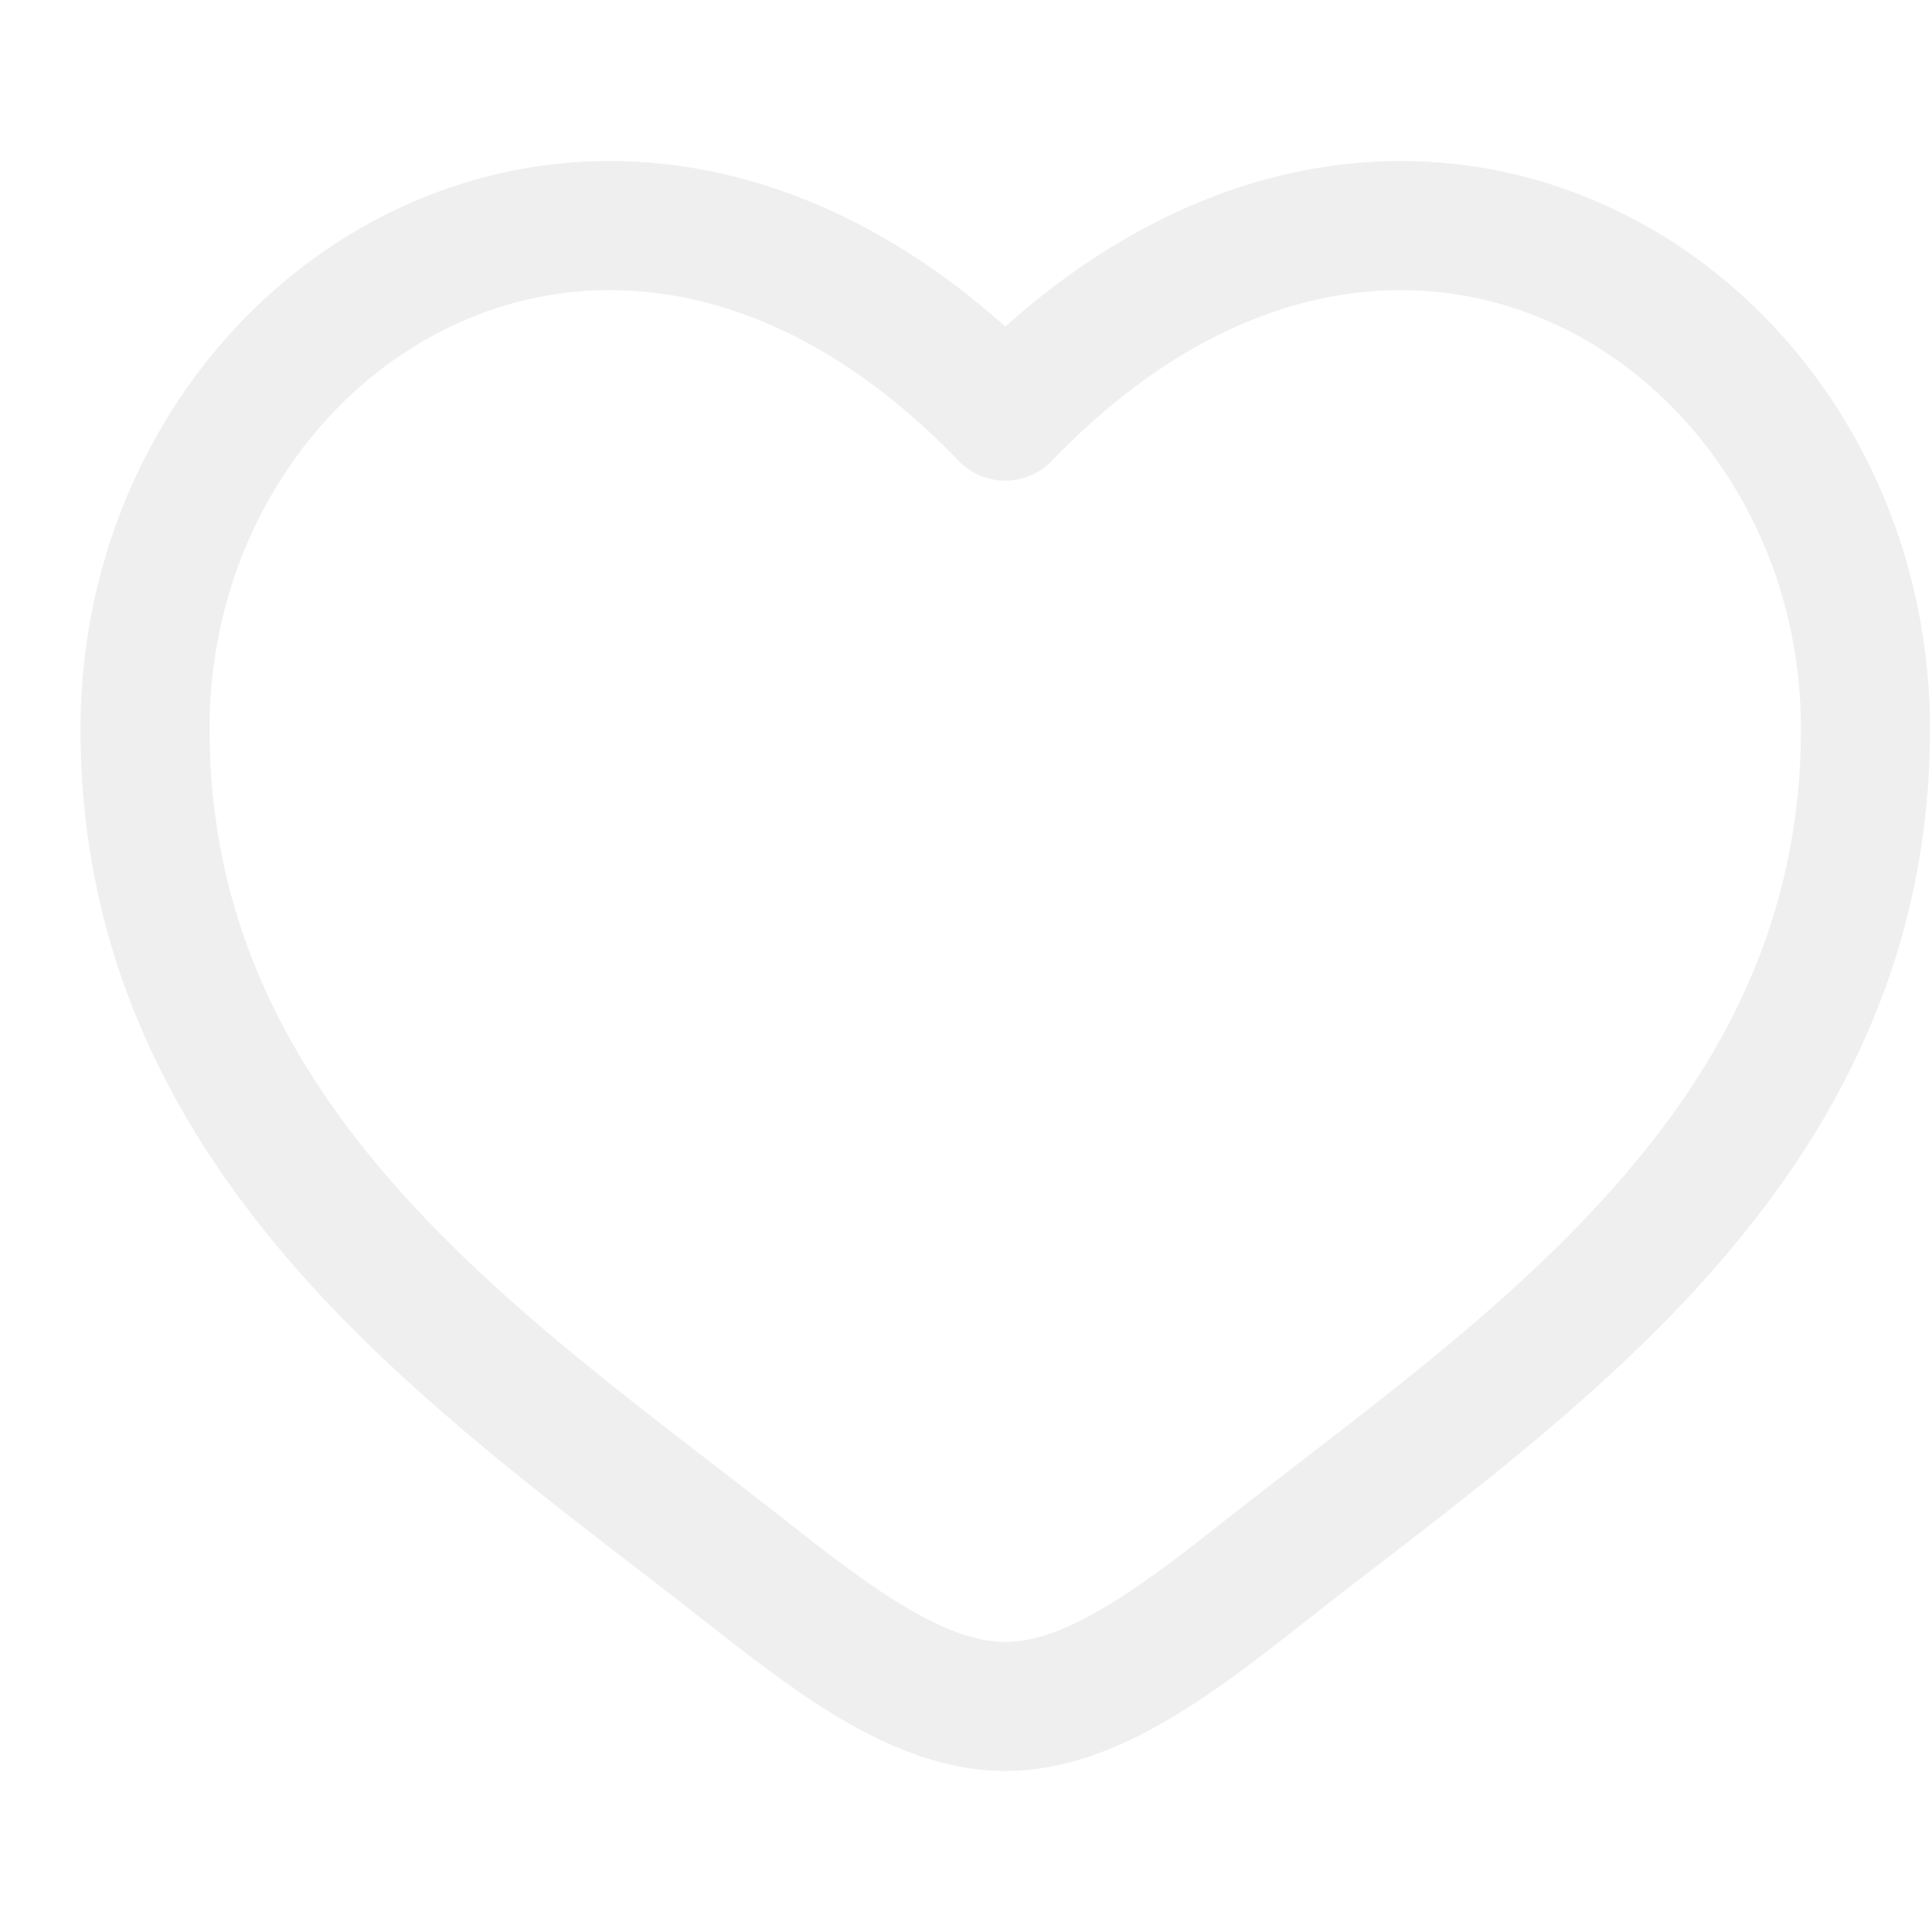
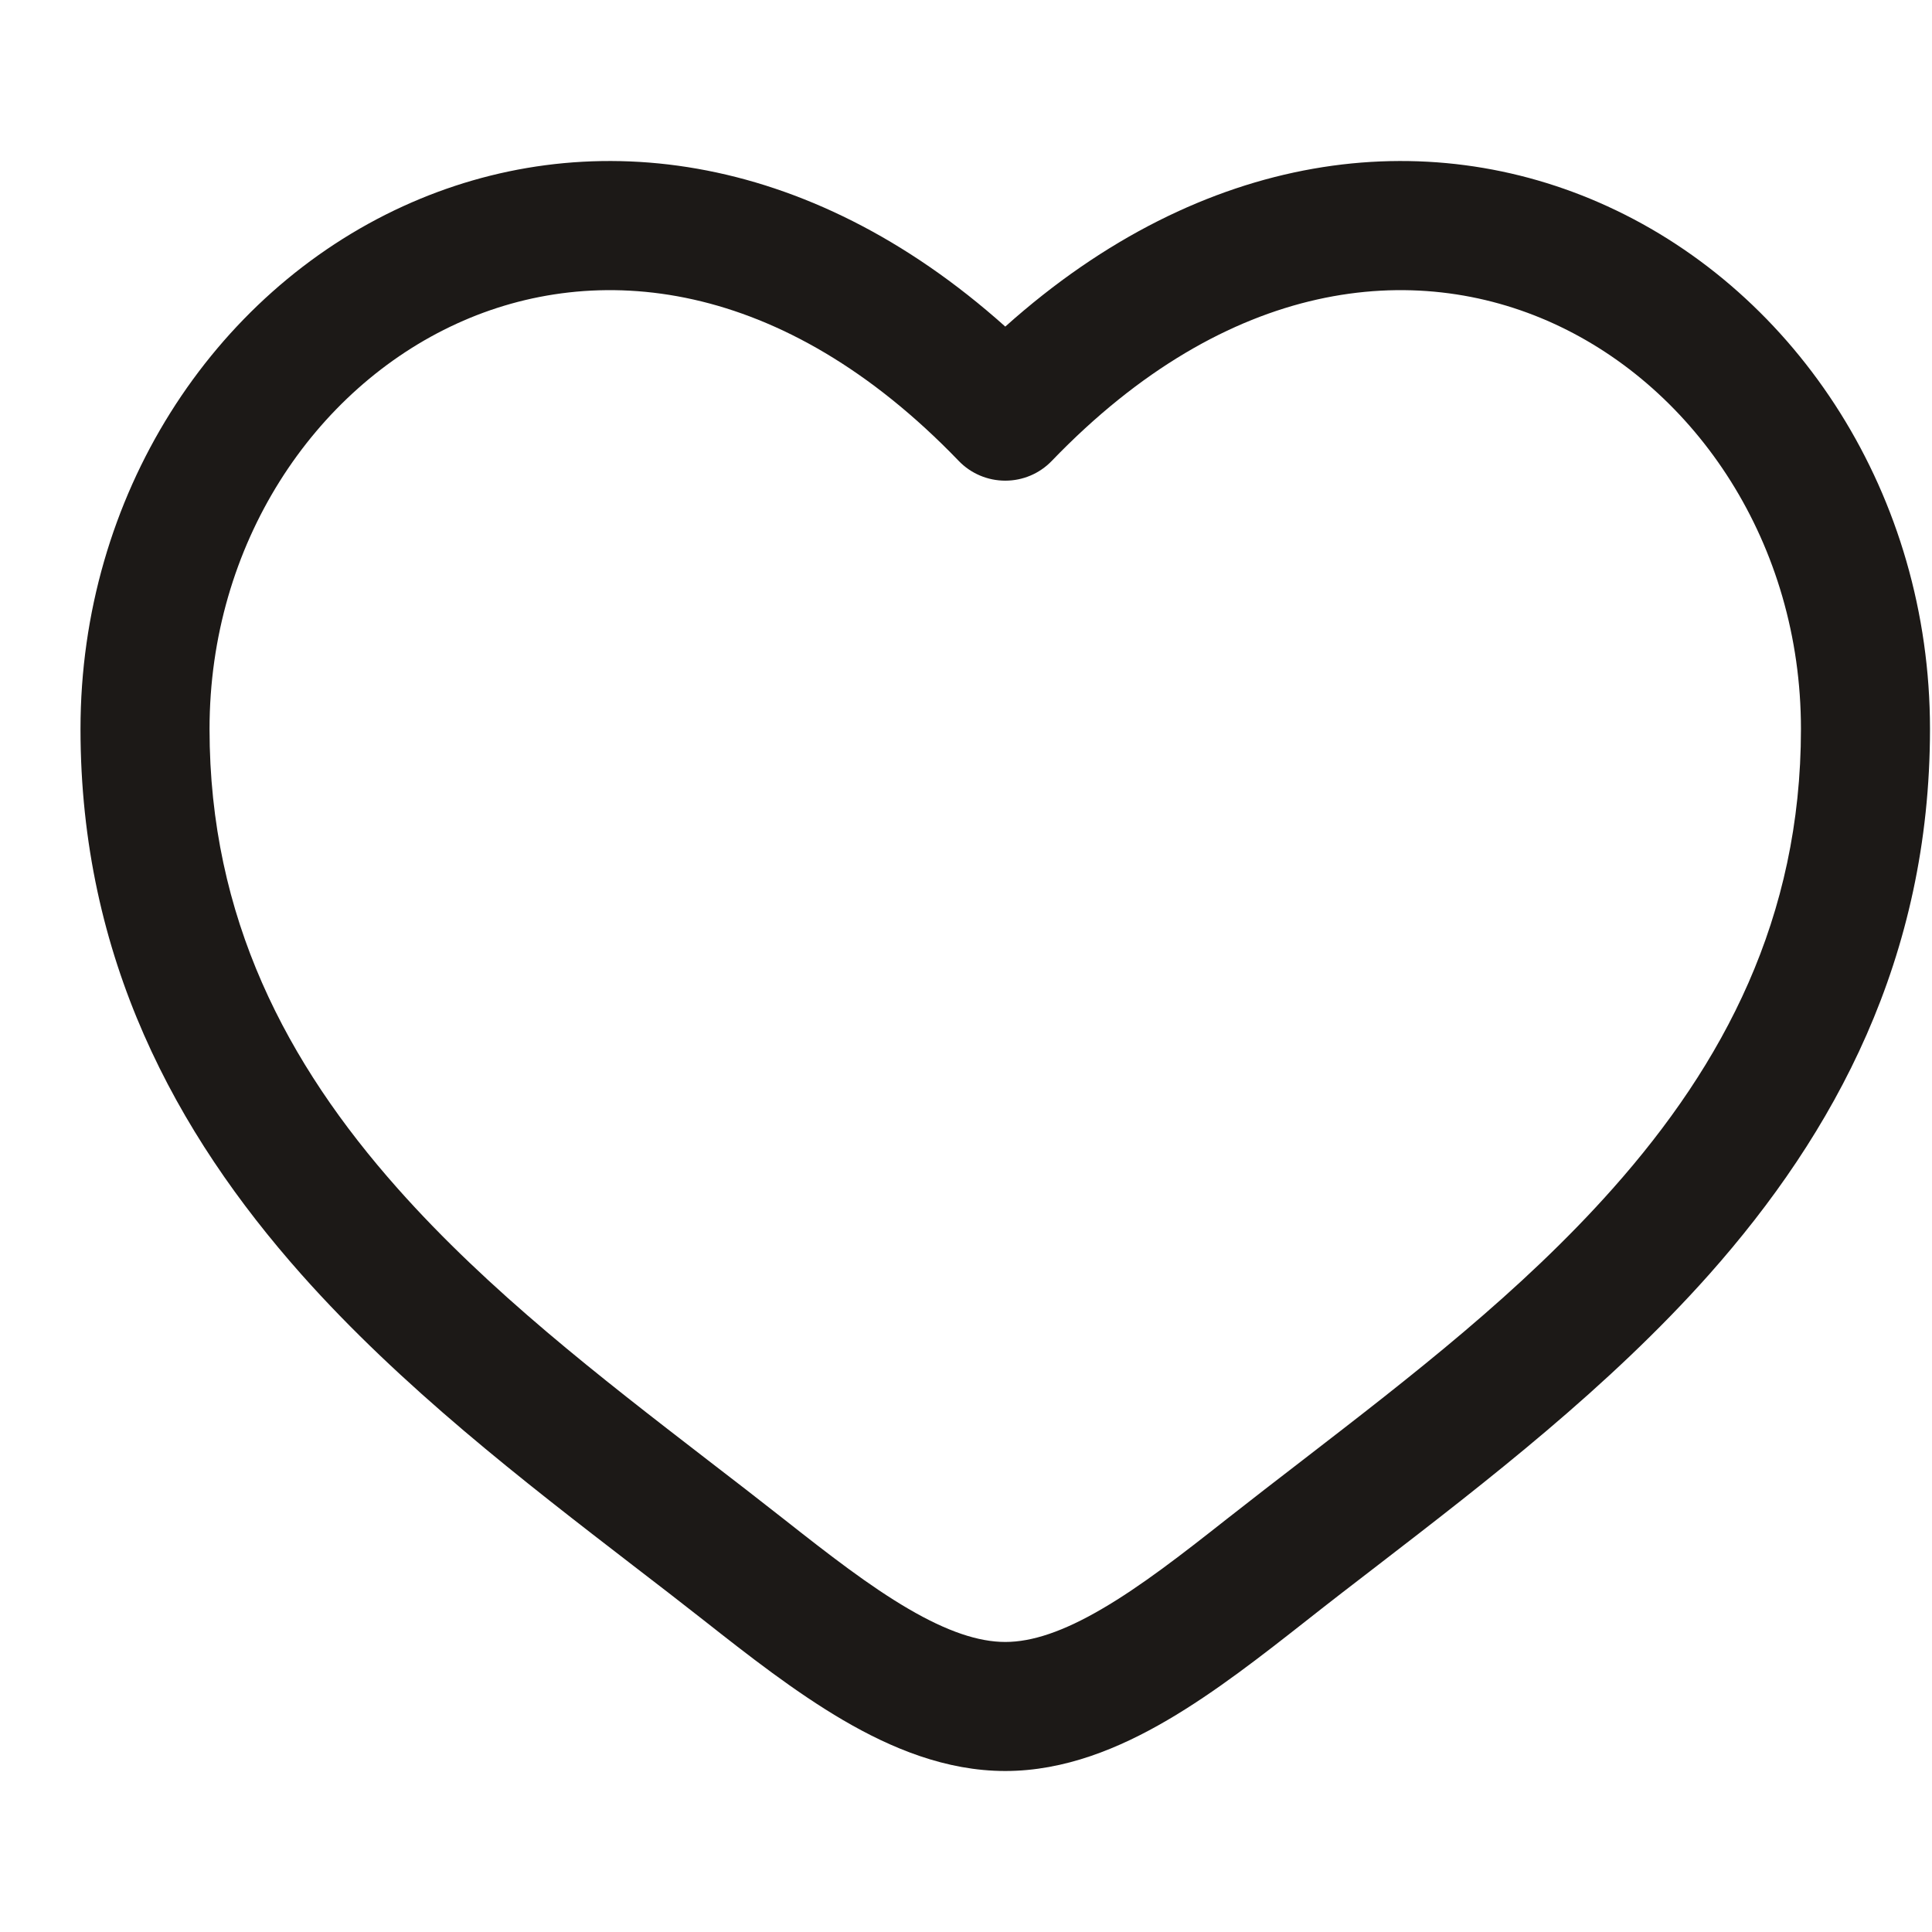
<svg xmlns="http://www.w3.org/2000/svg" width="24" height="24" viewBox="0 0 24 24" fill="none">
-   <path fill-rule="evenodd" clip-rule="evenodd" d="M5.675 4.02C3.902 4.83 2.603 6.757 2.603 9.056C2.603 11.404 3.564 13.214 4.941 14.765C6.077 16.044 7.451 17.103 8.791 18.137C9.11 18.382 9.426 18.626 9.737 18.871C10.299 19.314 10.801 19.703 11.284 19.985C11.768 20.268 12.157 20.397 12.488 20.397C12.819 20.397 13.208 20.268 13.691 19.985C14.175 19.703 14.676 19.314 15.238 18.871C15.549 18.626 15.866 18.382 16.184 18.137C17.524 17.103 18.899 16.044 20.034 14.765C21.412 13.214 22.372 11.404 22.372 9.056C22.372 6.757 21.074 4.83 19.301 4.02C17.578 3.232 15.264 3.441 13.065 5.726C12.914 5.883 12.706 5.971 12.488 5.971C12.27 5.971 12.061 5.883 11.91 5.726C9.711 3.441 7.397 3.232 5.675 4.02ZM12.488 4.057C10.017 1.846 7.25 1.537 5.008 2.562C2.64 3.644 1 6.158 1 9.056C1 11.904 2.187 14.077 3.743 15.83C4.989 17.233 6.514 18.407 7.861 19.445C8.167 19.68 8.463 19.908 8.745 20.13C9.292 20.561 9.88 21.021 10.475 21.369C11.07 21.717 11.75 22 12.488 22C13.225 22 13.905 21.717 14.5 21.369C15.096 21.021 15.683 20.561 16.231 20.13C16.512 19.908 16.808 19.68 17.114 19.445C18.461 18.407 19.986 17.233 21.233 15.83C22.789 14.077 23.975 11.904 23.975 9.056C23.975 6.158 22.335 3.644 19.967 2.562C17.725 1.537 14.958 1.846 12.488 4.057Z" fill="#EFEFEF" />
+   <path fill-rule="evenodd" clip-rule="evenodd" d="M5.675 4.02C3.902 4.83 2.603 6.757 2.603 9.056C2.603 11.404 3.564 13.214 4.941 14.765C6.077 16.044 7.451 17.103 8.791 18.137C9.11 18.382 9.426 18.626 9.737 18.871C10.299 19.314 10.801 19.703 11.284 19.985C11.768 20.268 12.157 20.397 12.488 20.397C12.819 20.397 13.208 20.268 13.691 19.985C14.175 19.703 14.676 19.314 15.238 18.871C15.549 18.626 15.866 18.382 16.184 18.137C17.524 17.103 18.899 16.044 20.034 14.765C21.412 13.214 22.372 11.404 22.372 9.056C22.372 6.757 21.074 4.83 19.301 4.02C17.578 3.232 15.264 3.441 13.065 5.726C12.914 5.883 12.706 5.971 12.488 5.971C12.27 5.971 12.061 5.883 11.91 5.726C9.711 3.441 7.397 3.232 5.675 4.02ZM12.488 4.057C10.017 1.846 7.25 1.537 5.008 2.562C2.64 3.644 1 6.158 1 9.056C1 11.904 2.187 14.077 3.743 15.83C4.989 17.233 6.514 18.407 7.861 19.445C8.167 19.68 8.463 19.908 8.745 20.13C9.292 20.561 9.88 21.021 10.475 21.369C11.07 21.717 11.75 22 12.488 22C13.225 22 13.905 21.717 14.5 21.369C15.096 21.021 15.683 20.561 16.231 20.13C16.512 19.908 16.808 19.68 17.114 19.445C18.461 18.407 19.986 17.233 21.233 15.83C22.789 14.077 23.975 11.904 23.975 9.056C23.975 6.158 22.335 3.644 19.967 2.562C17.725 1.537 14.958 1.846 12.488 4.057Z" fill="#1c1917" />
</svg>
